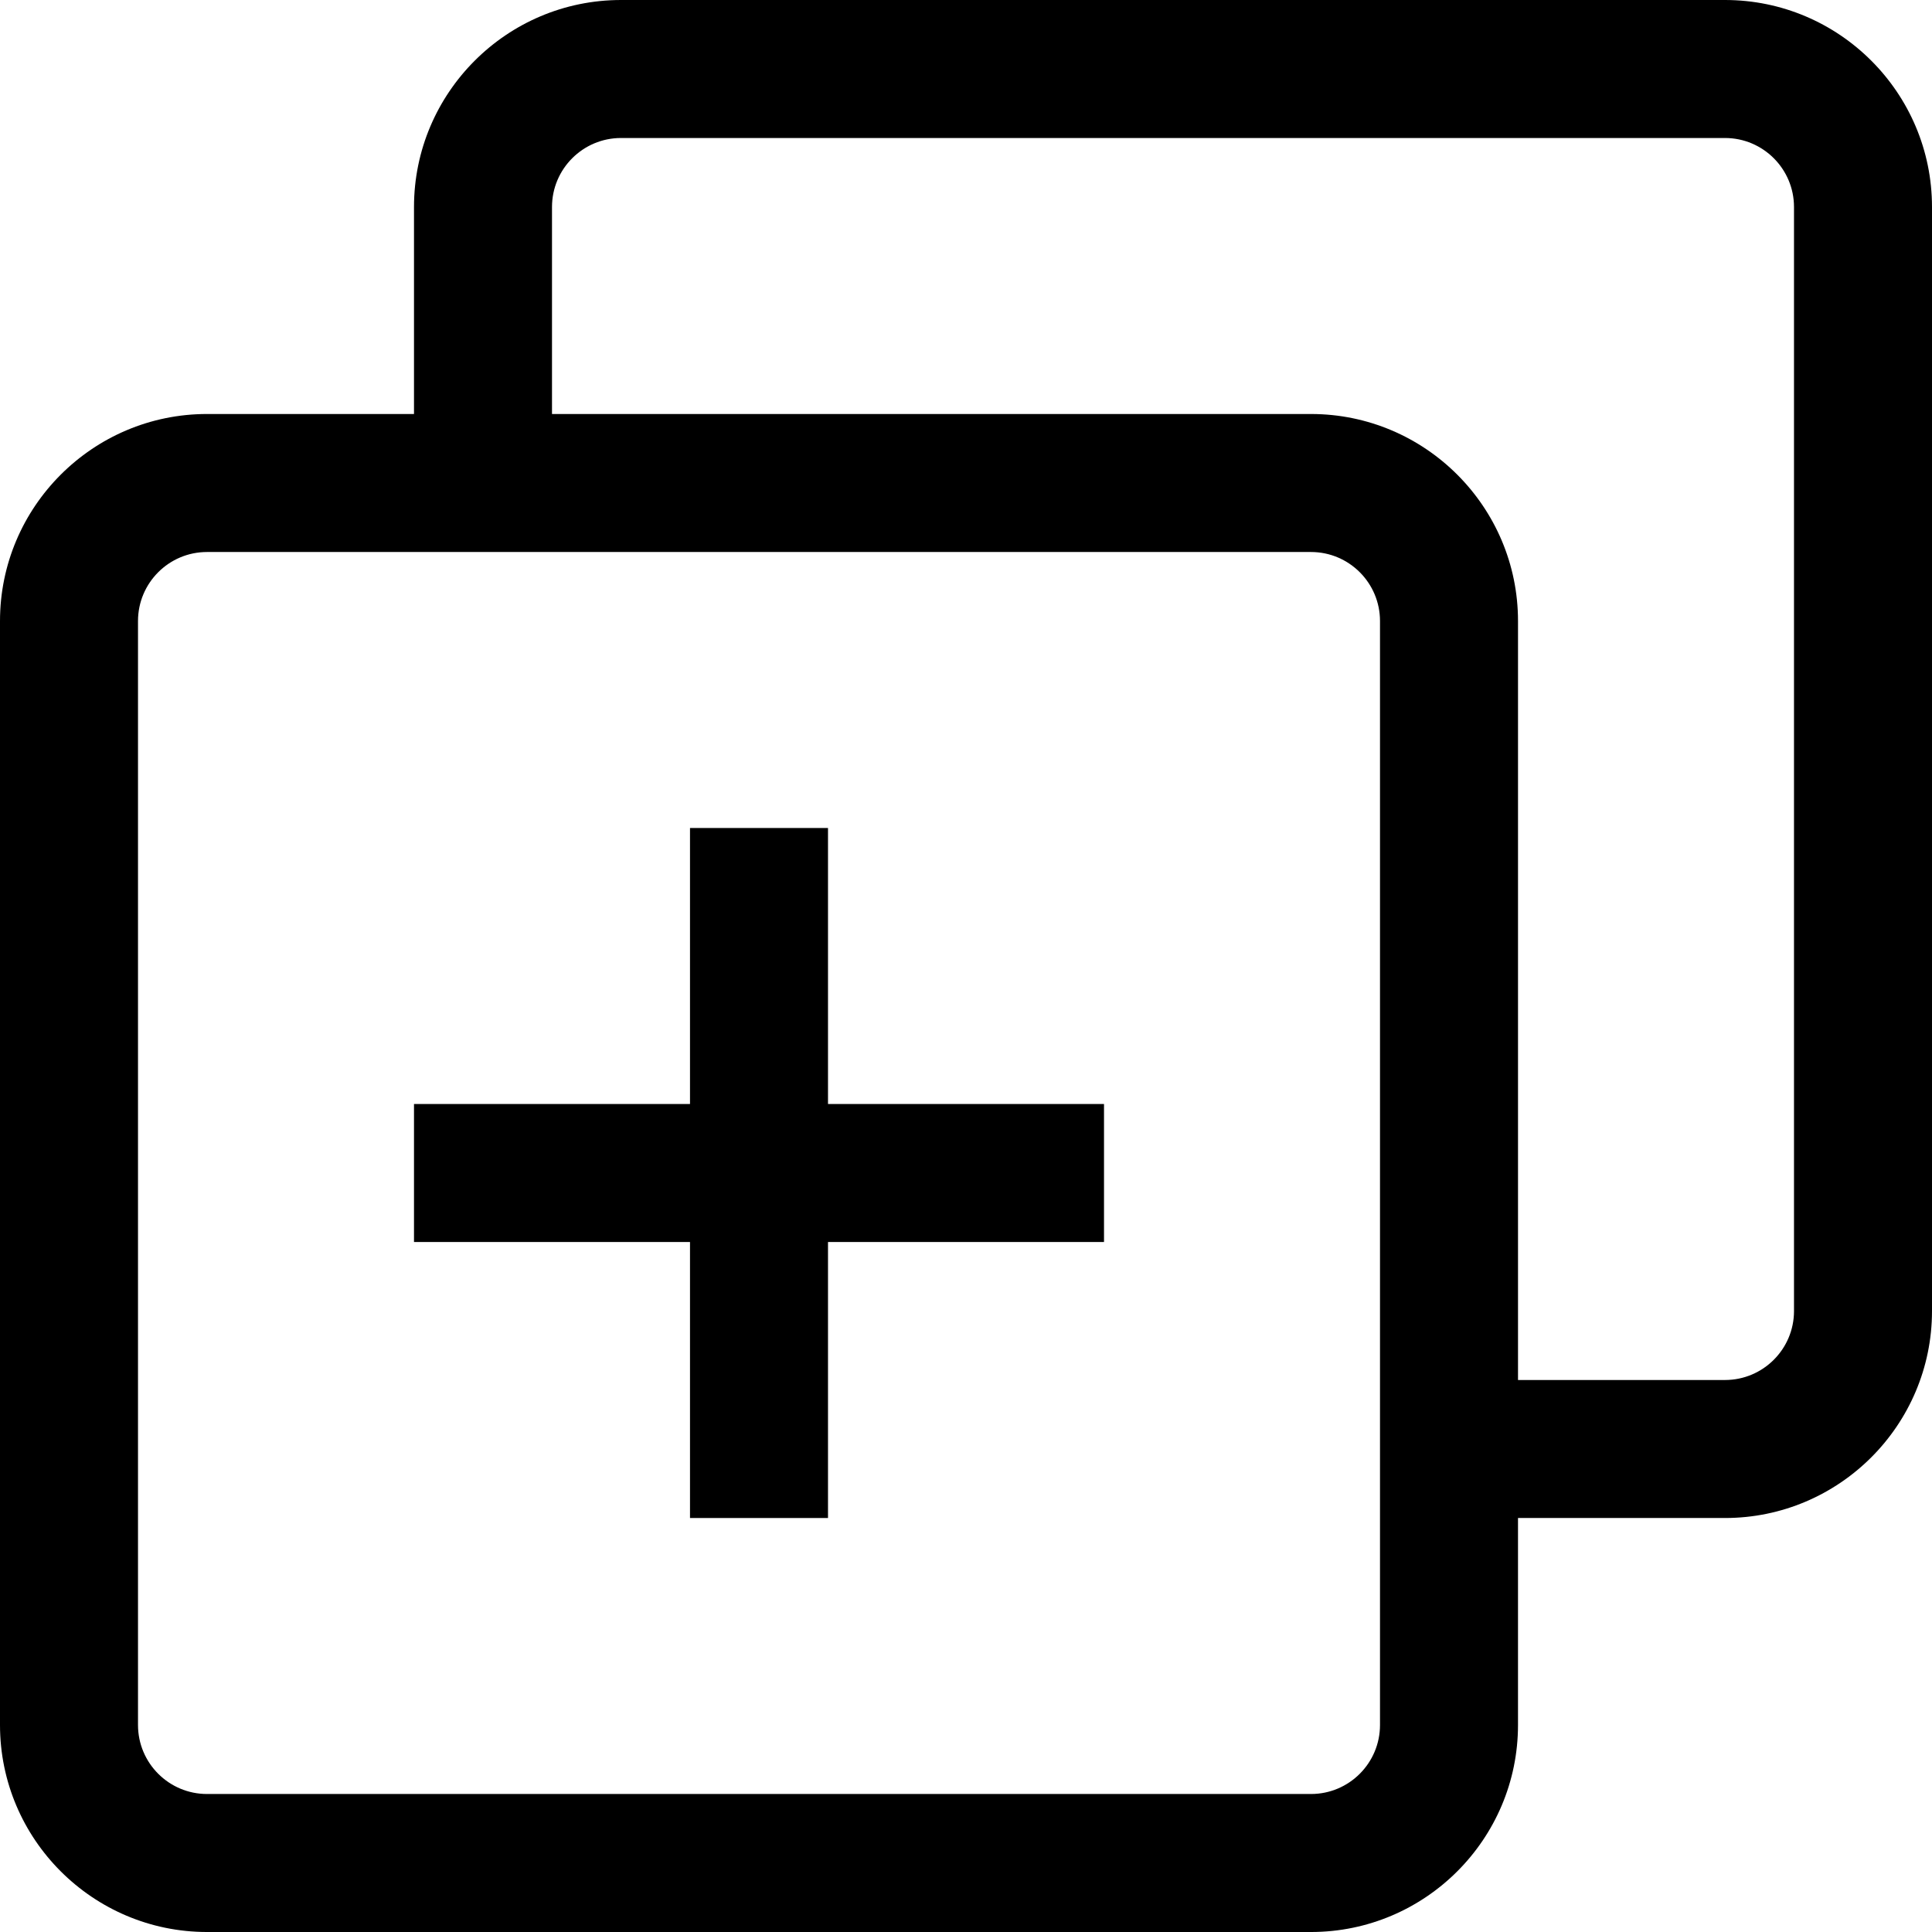
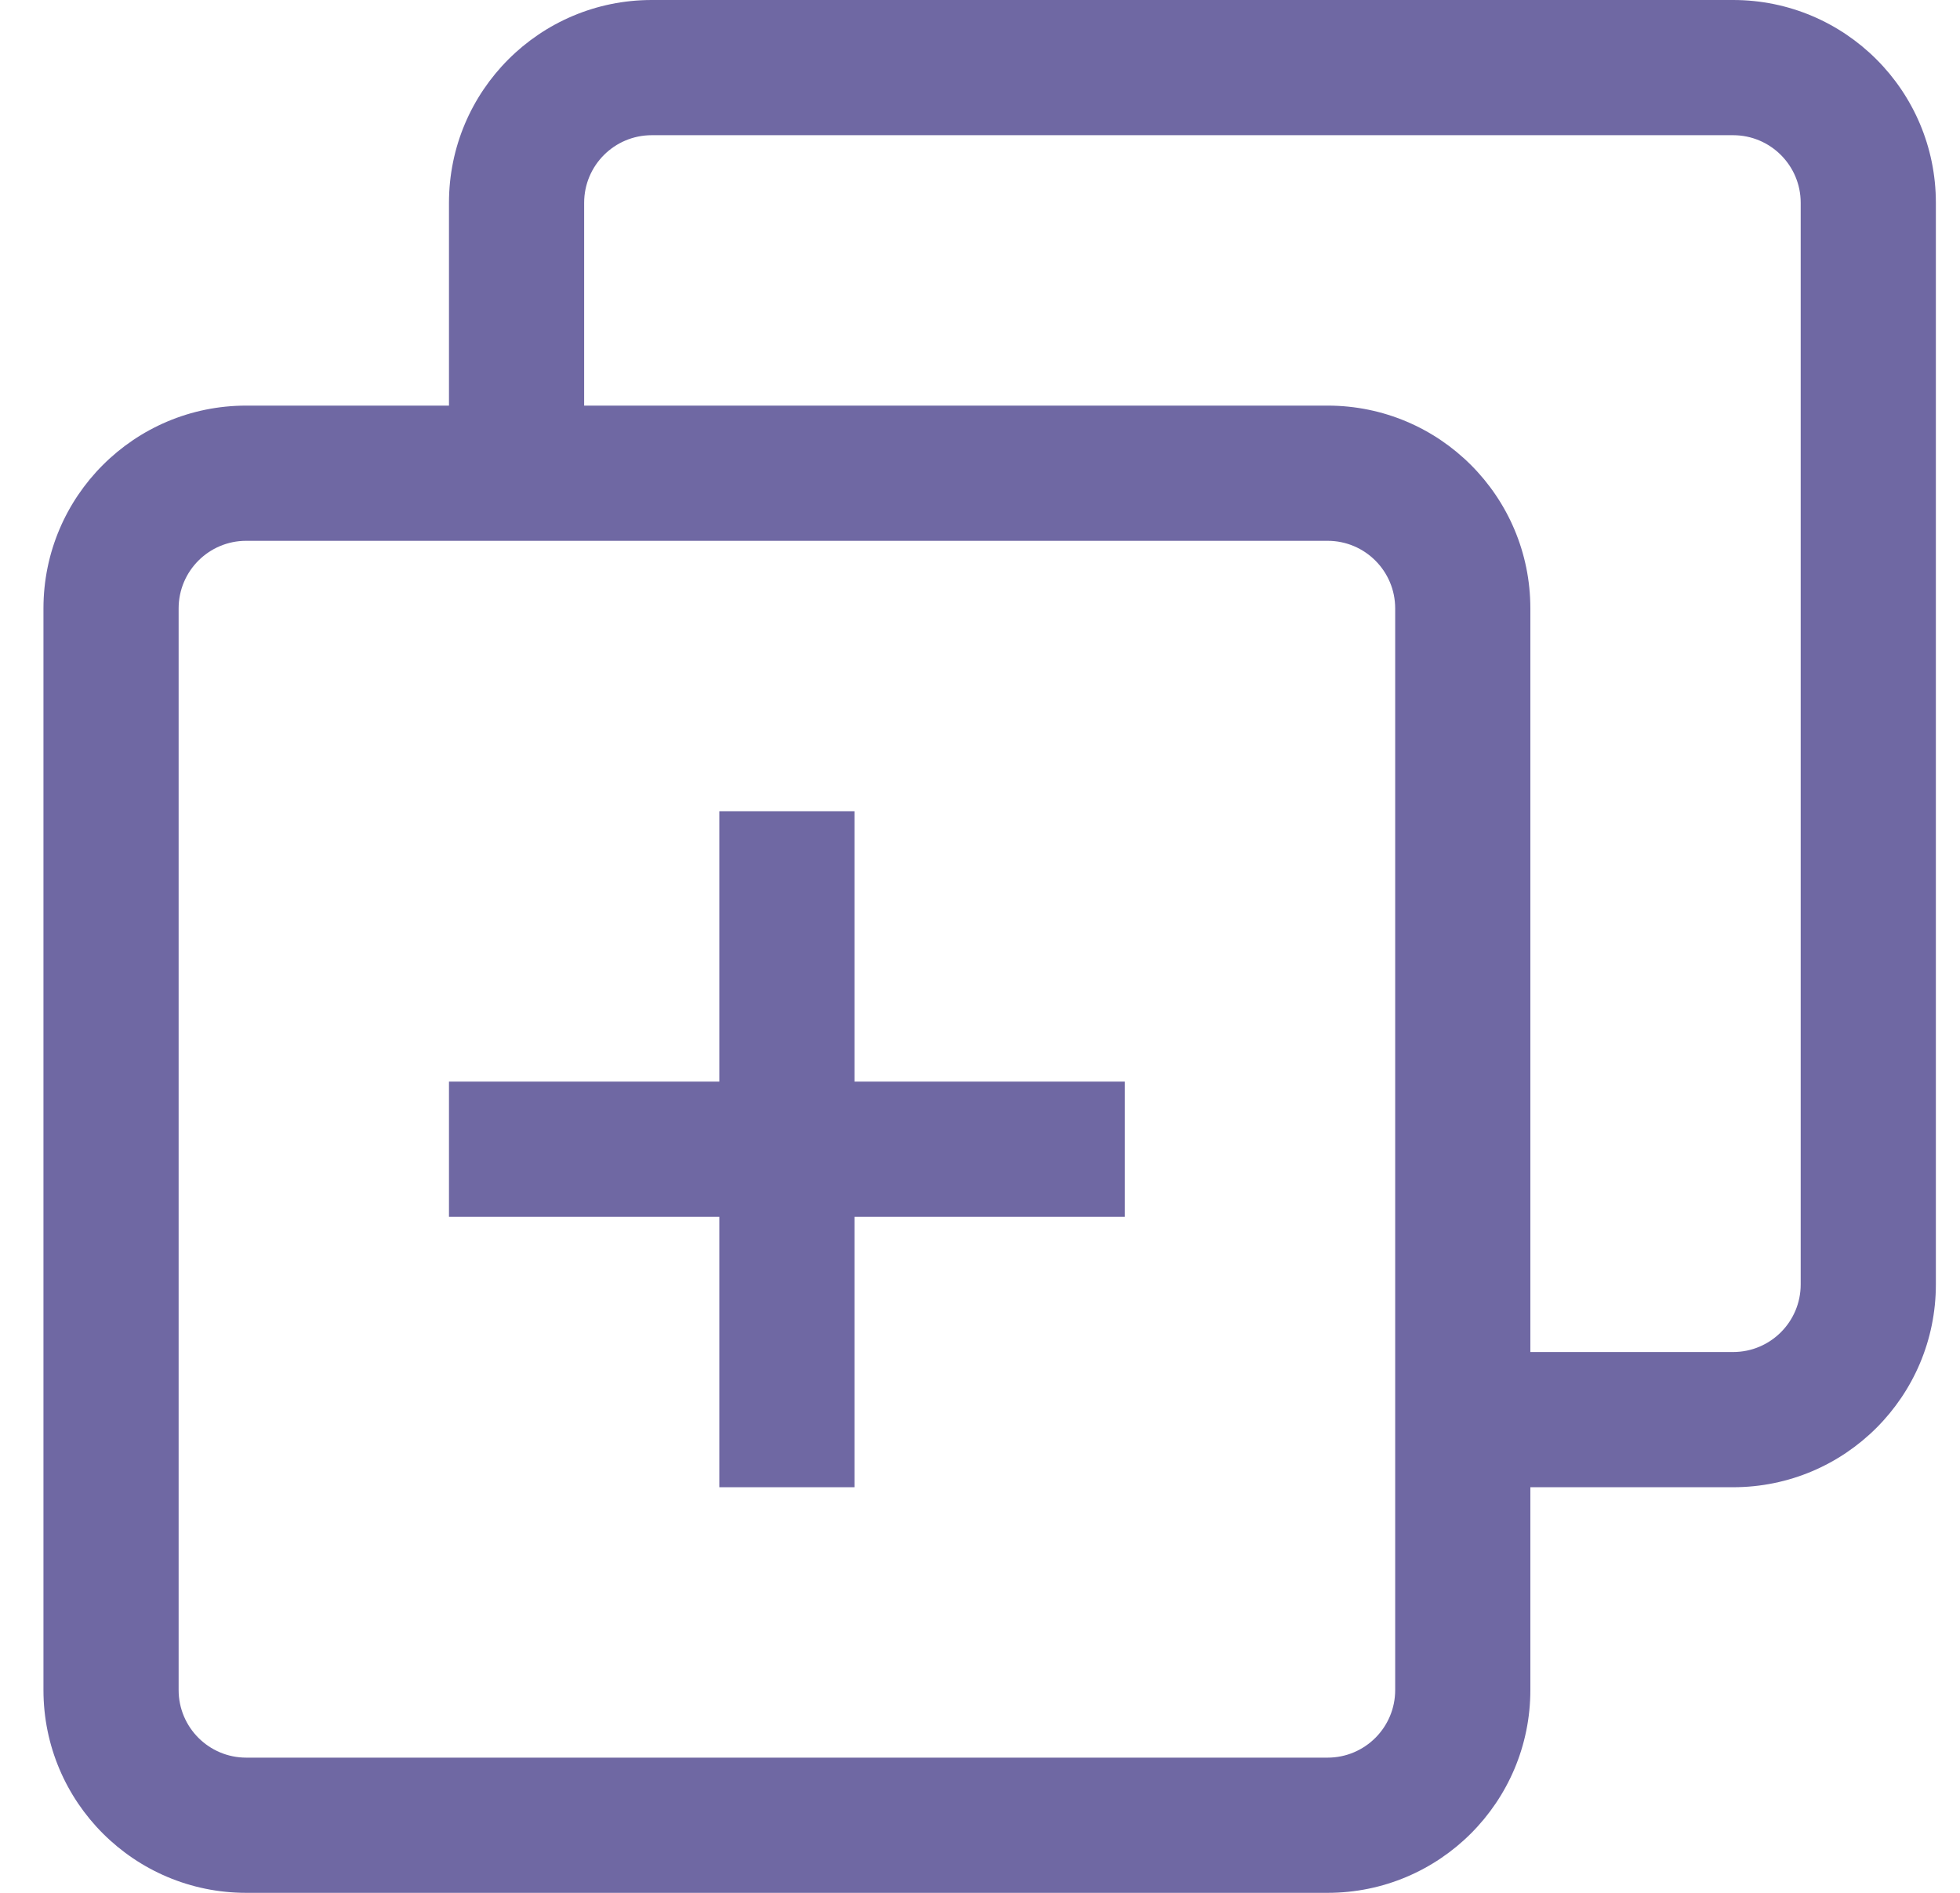
- <svg xmlns="http://www.w3.org/2000/svg" id="Capa_1" enable-background="new 0 0 280.823 280.823" height="512" viewBox="0 0 280.823 280.823" width="512">
-   <path d="m120.353 120.353h-20.059v40.118h-40.118v20.059h40.118v40.118h20.059v-40.118h40.118v-20.059h-40.118z" />
-   <path d="m250.735 0h-160.47c-16.592 0-30.089 13.497-30.089 30.088v30.088h-30.088c-16.591 0-30.088 13.497-30.088 30.089v160.471c0 16.592 13.497 30.088 30.088 30.088h160.471c16.592 0 30.088-13.497 30.088-30.088v-30.088h30.088c16.592 0 30.088-13.497 30.088-30.088v-160.472c0-16.591-13.496-30.088-30.088-30.088zm-50.147 250.735c0 5.534-4.496 10.029-10.029 10.029h-160.471c-5.534 0-10.029-4.496-10.029-10.029v-160.47c0-5.534 4.496-10.029 10.029-10.029h160.471c5.534 0 10.029 4.496 10.029 10.029zm60.177-60.176c0 5.534-4.496 10.029-10.029 10.029h-30.088v-110.323c0-16.592-13.497-30.088-30.088-30.088h-110.325v-30.089c0-5.534 4.496-10.029 10.029-10.029h160.471c5.534 0 10.029 4.496 10.029 10.029v160.471z" />
+ <svg xmlns="http://www.w3.org/2000/svg" width="29" height="28" viewBox="0 0 29 28">
+   <defs>
+     <style>.a{fill:#6f68a3;}.b{clip-path:url(#a);}</style>
+     <clipPath id="a">
+       <rect class="a" width="29" height="28" transform="translate(0.357)" />
+     </clipPath>
+   </defs>
+   <g class="b" transform="translate(-0.357)">
+     <g transform="translate(1)">
+       <path class="a" d="M11.571,11.143h-2v4h-4v2h4v4h2v-4h4v-2h-4Z" transform="translate(0.429 0.857)" />
+       <path class="a" d="M25,0H9A3,3,0,0,0,6,3V6H3A3,3,0,0,0,0,9V25a3,3,0,0,0,3,3H19a3,3,0,0,0,3-3V22h3a3,3,0,0,0,3-3V3a3,3,0,0,0-3-3ZM20,25a1,1,0,0,1-1,1H3a1,1,0,0,1-1-1V9A1,1,0,0,1,3,8H19a1,1,0,0,1,1,1Zm6-6a1,1,0,0,1-1,1H22V9a3,3,0,0,0-3-3H8V3A1,1,0,0,1,9,2H25a1,1,0,0,1,1,1V19Z" />
+     </g>
+   </g>
</svg>
